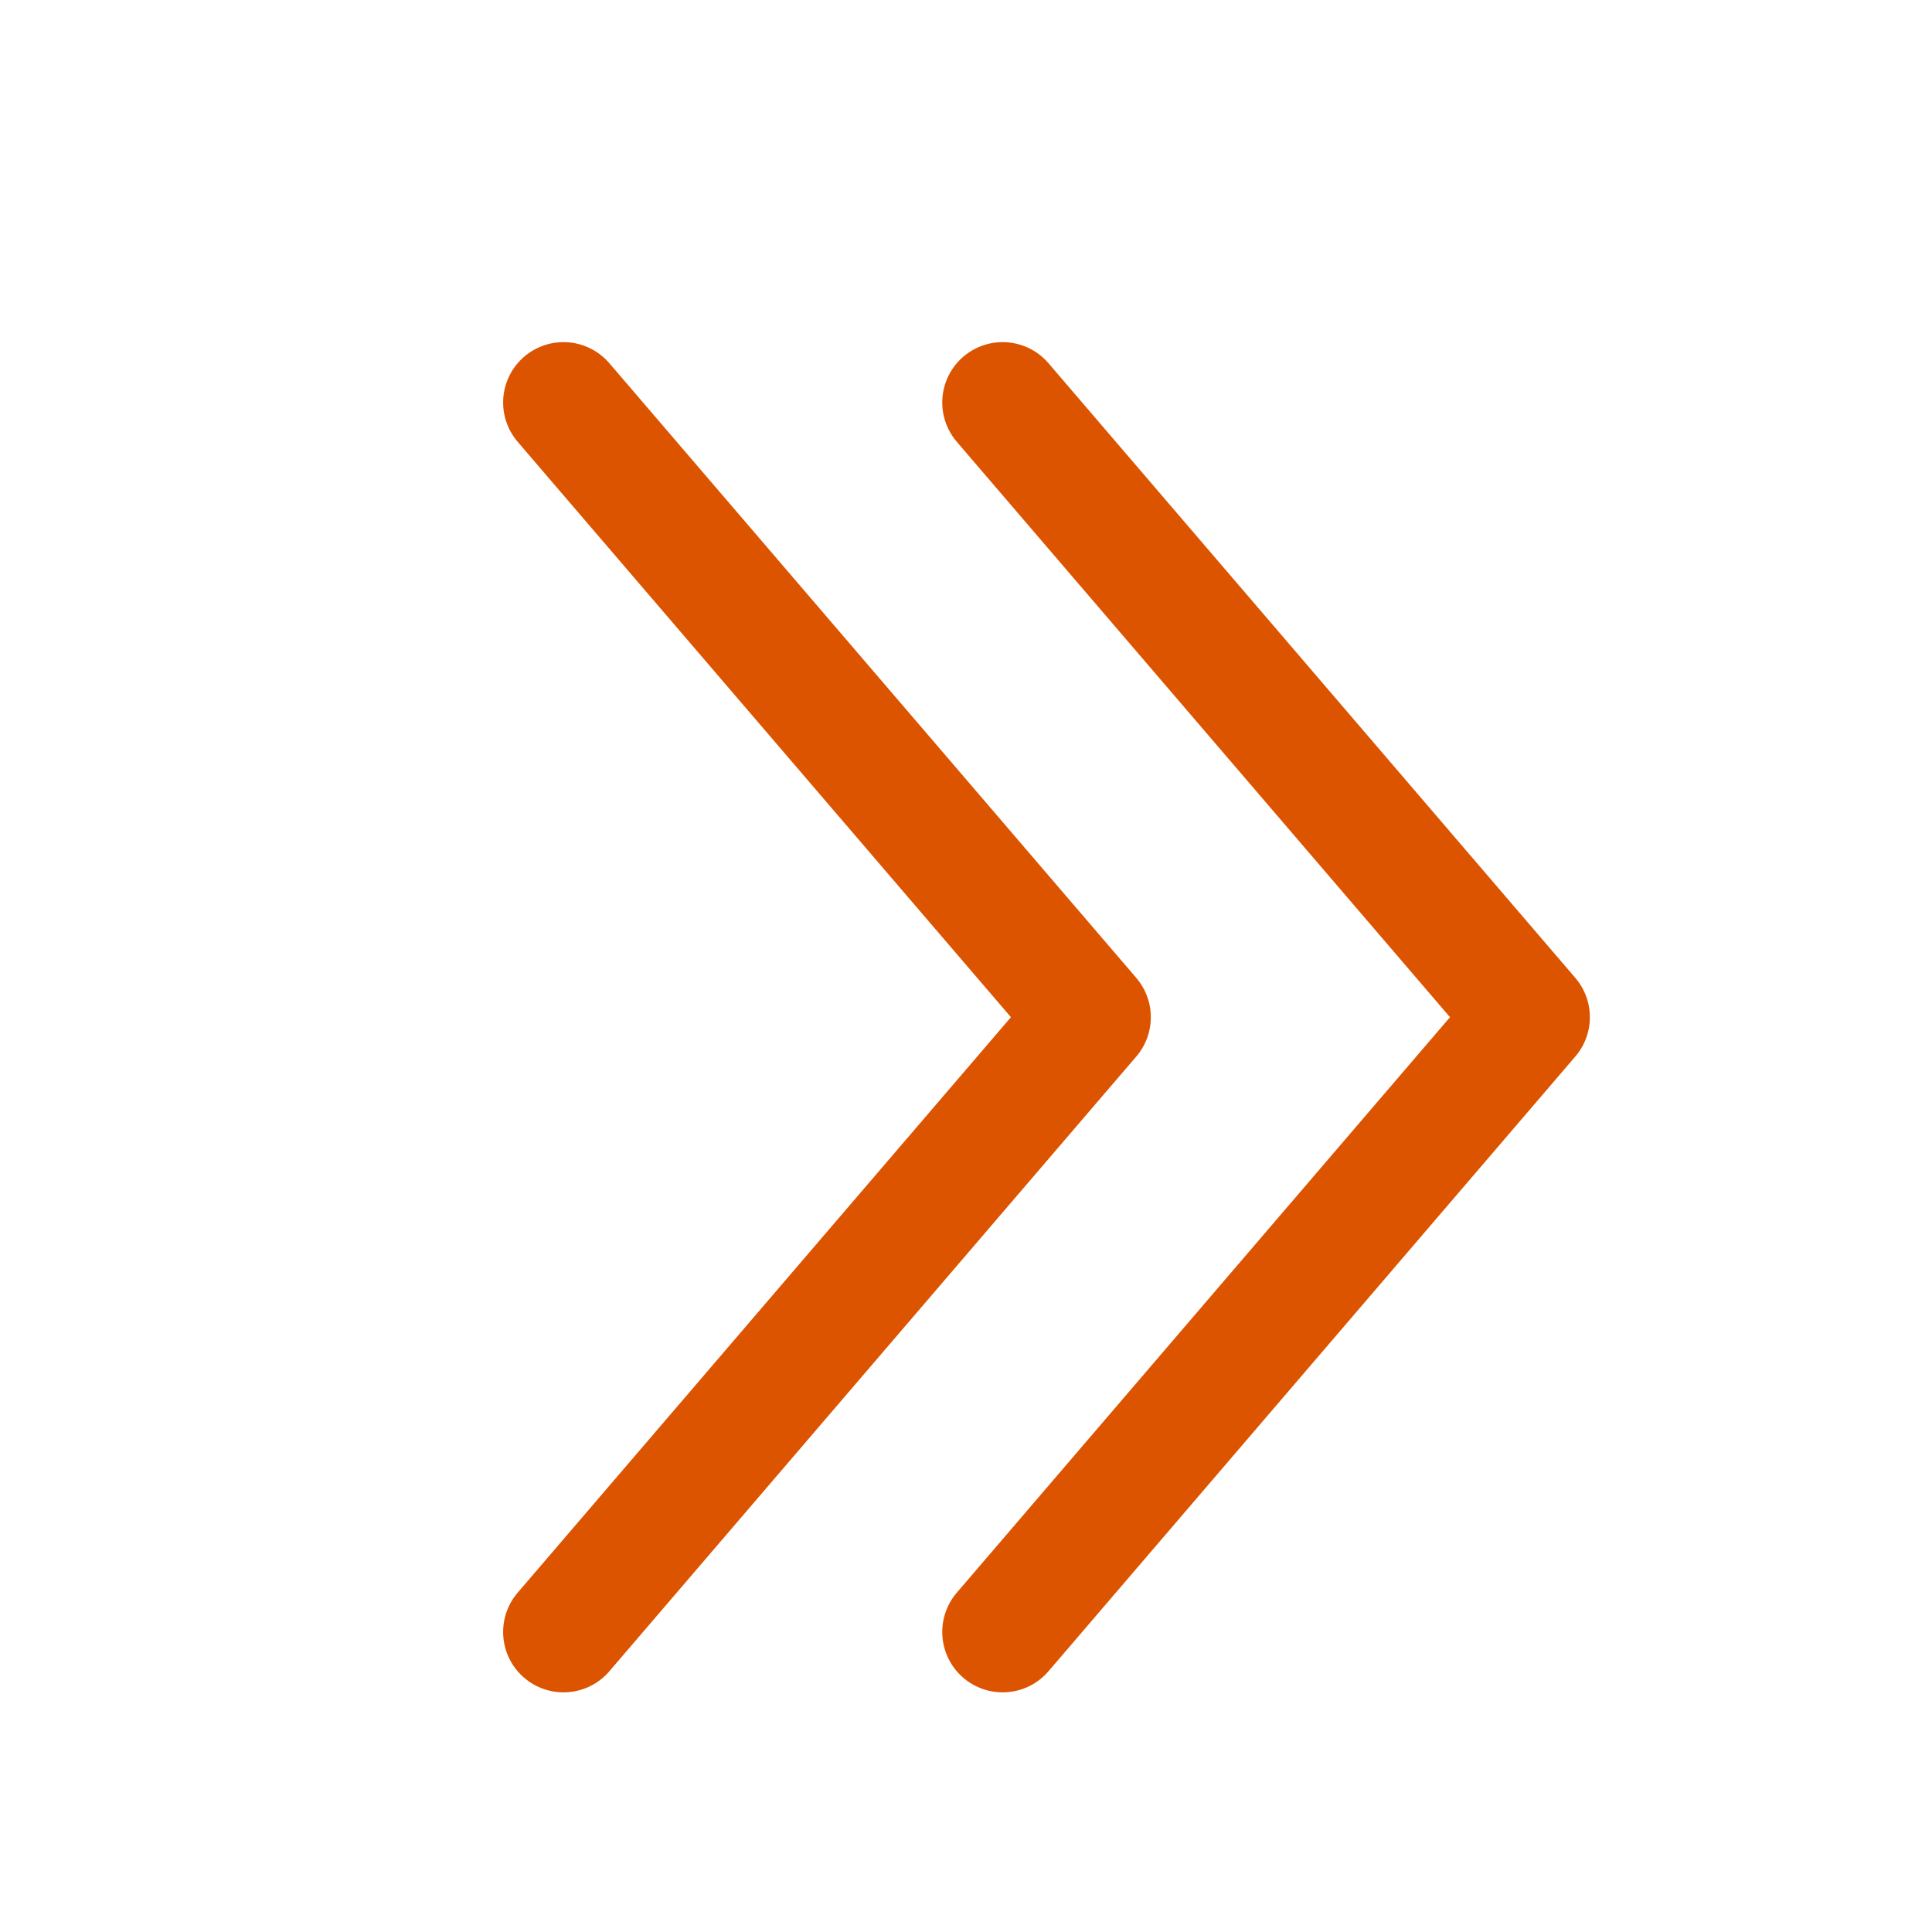
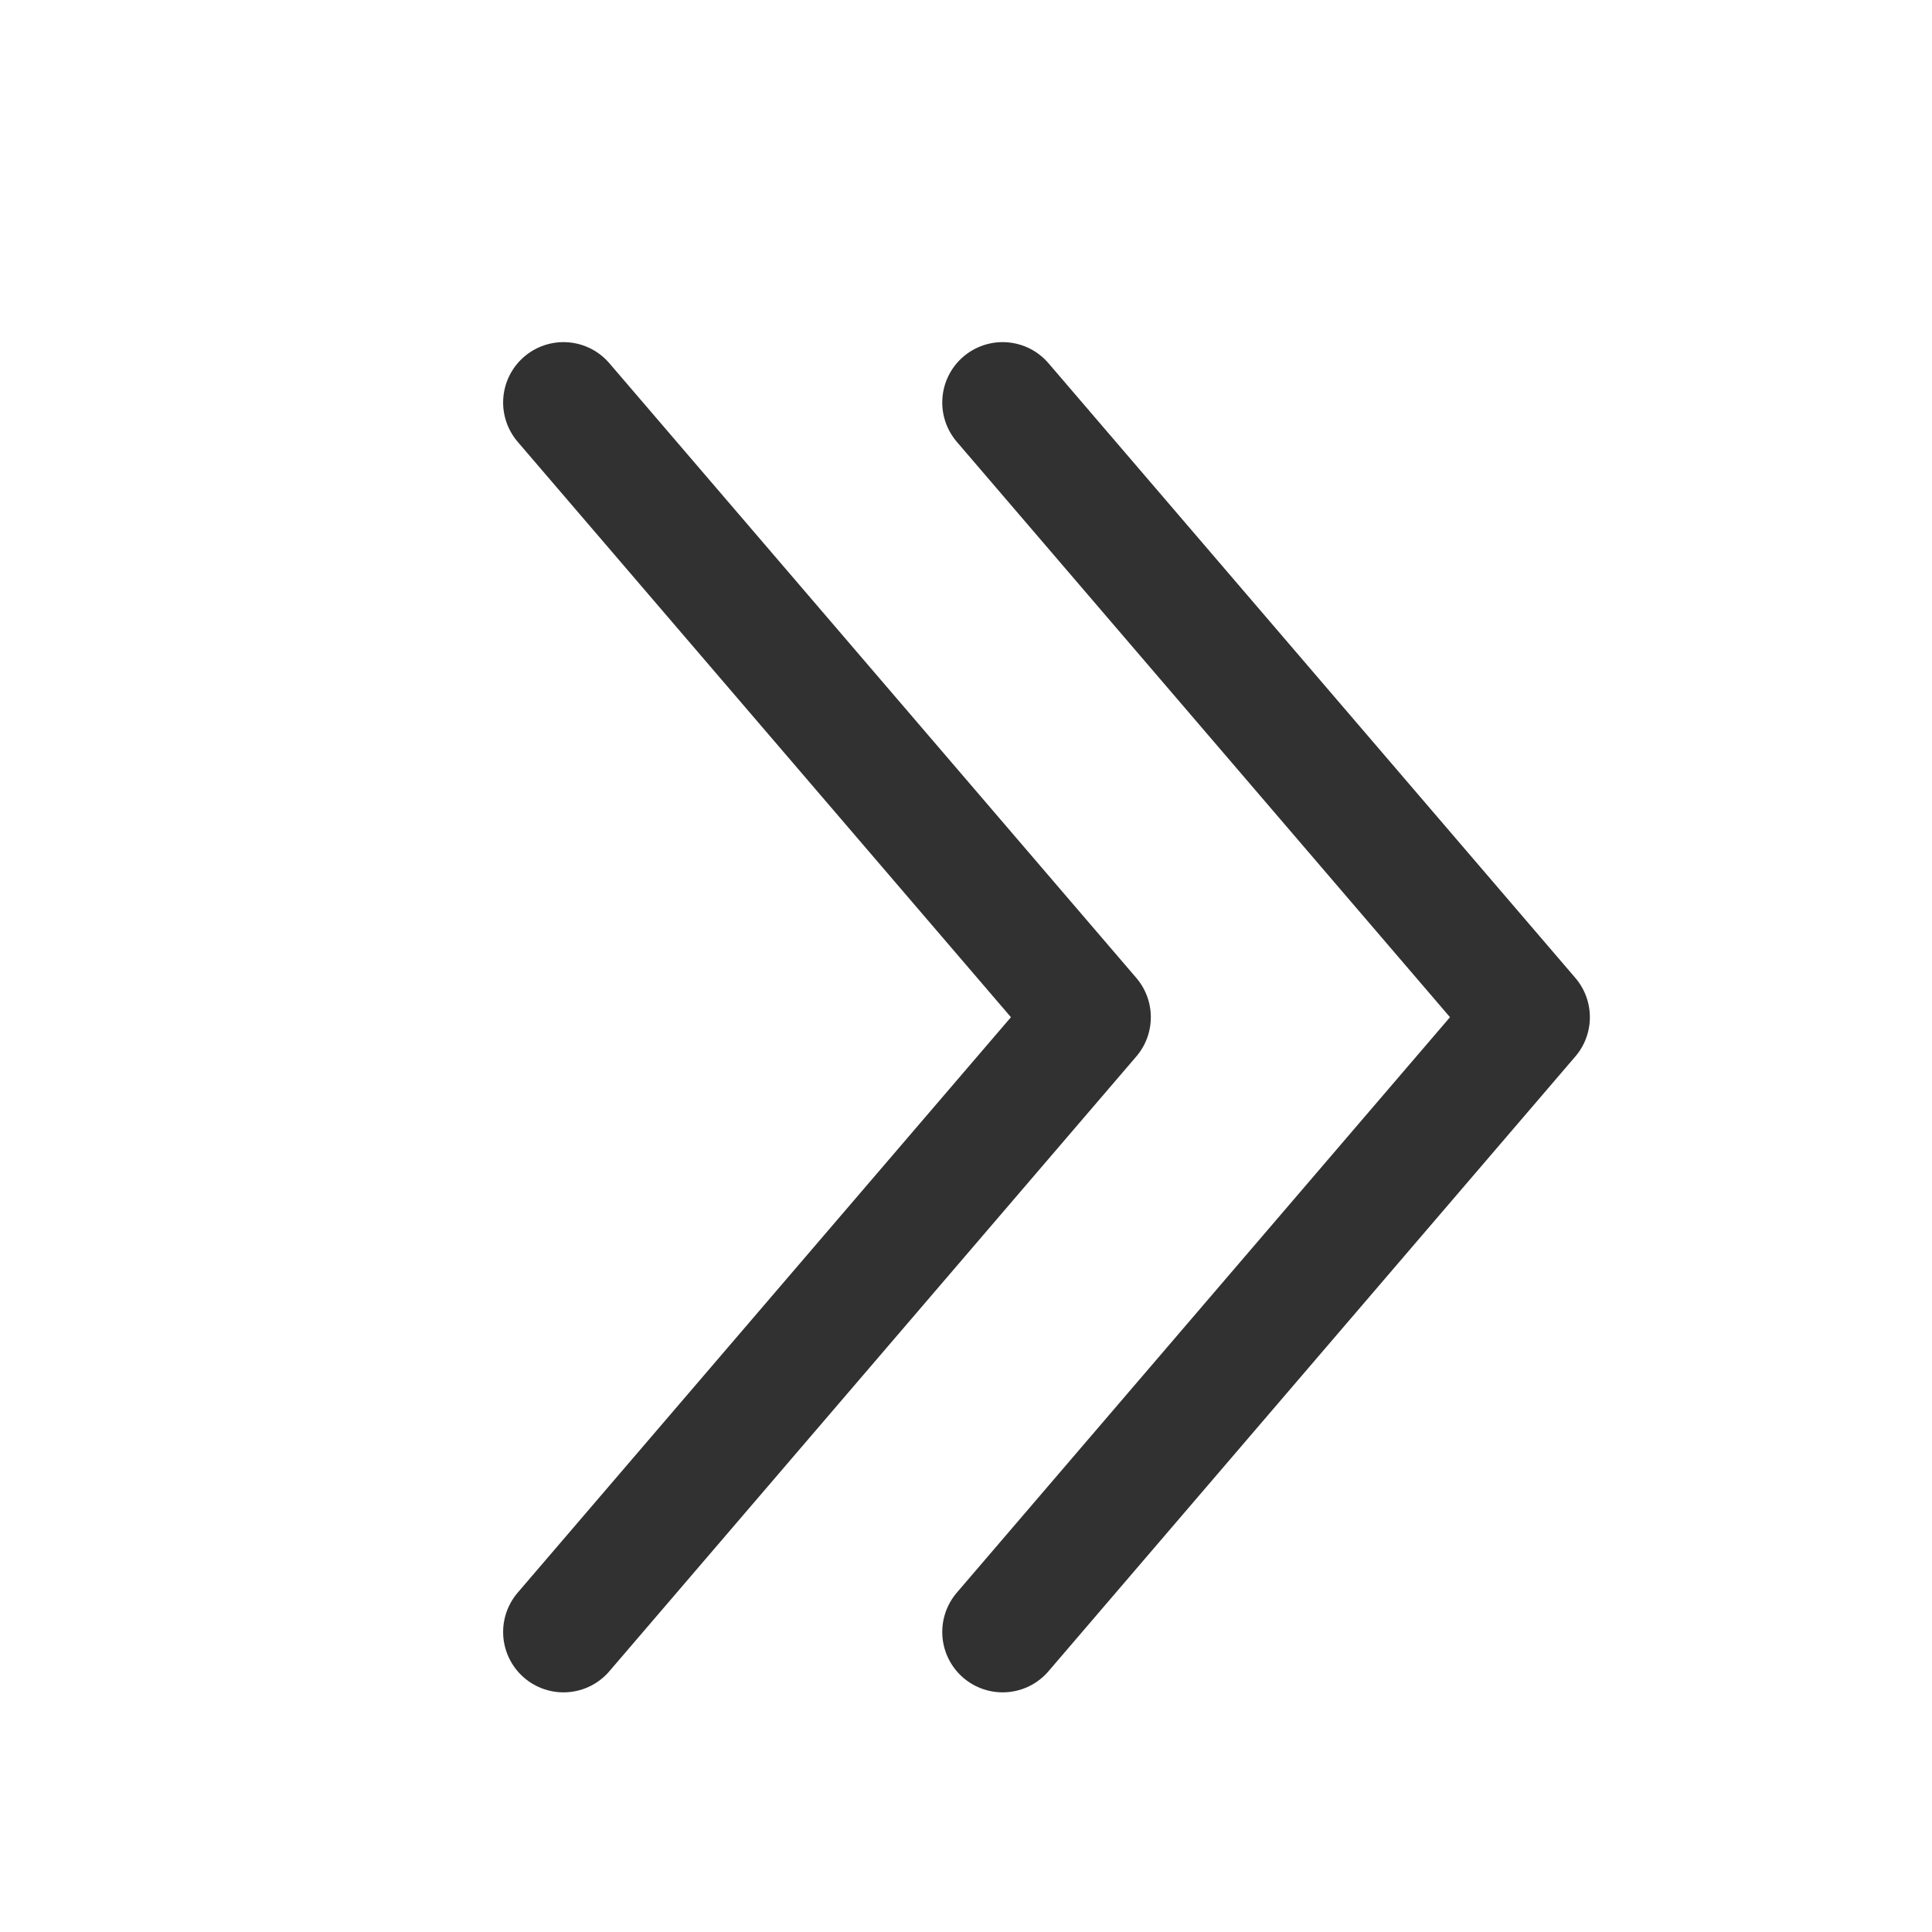
<svg xmlns="http://www.w3.org/2000/svg" width="24" height="24" viewBox="0 0 24 24" fill="none">
-   <path d="M12.455 20.273L19 12.636L12.455 5" stroke="#DC5400" stroke-width="1.5" stroke-linecap="round" stroke-linejoin="round" />
-   <path d="M7 20.273L13.546 12.636L7 5" stroke="#DC5400" stroke-width="1.5" stroke-linecap="round" stroke-linejoin="round" />
+   <path d="M12.455 20.273L19 12.636L12.455 5" stroke="#313131" stroke-width="1.5" stroke-linecap="round" stroke-linejoin="round" />
+   <path d="M7 20.273L13.546 12.636L7 5" stroke="#313131" stroke-width="1.5" stroke-linecap="round" stroke-linejoin="round" />
</svg>
